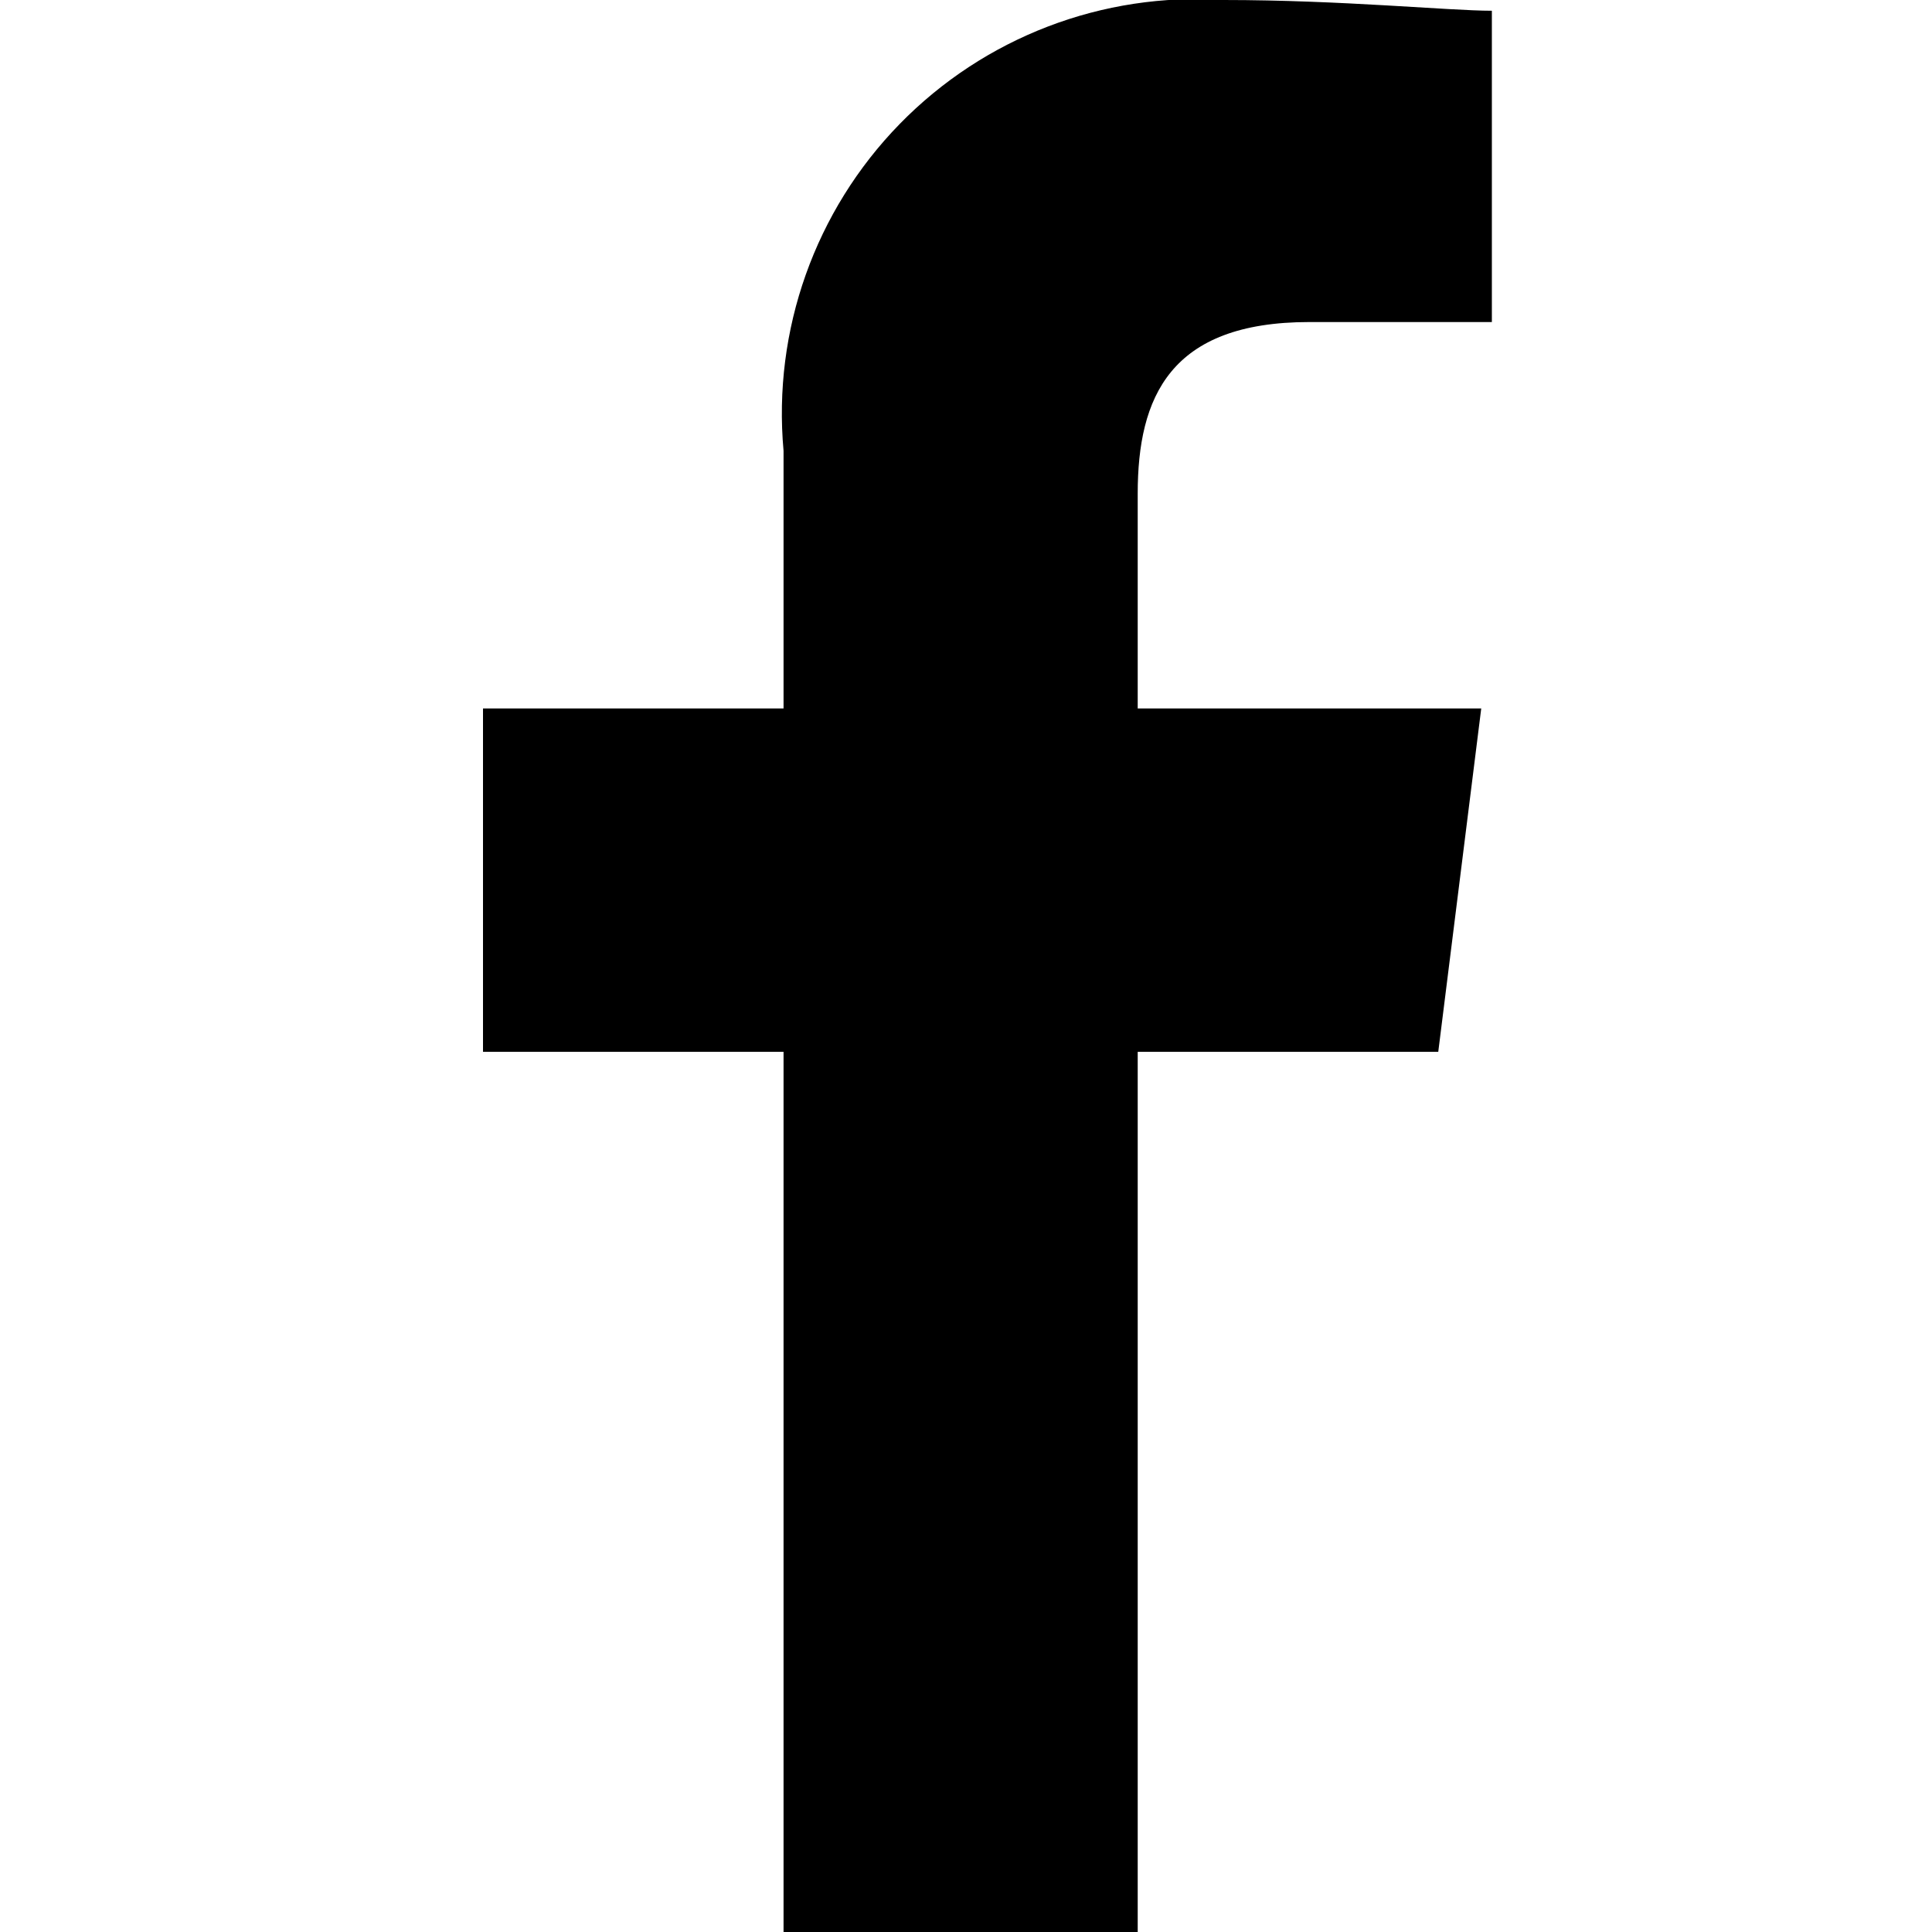
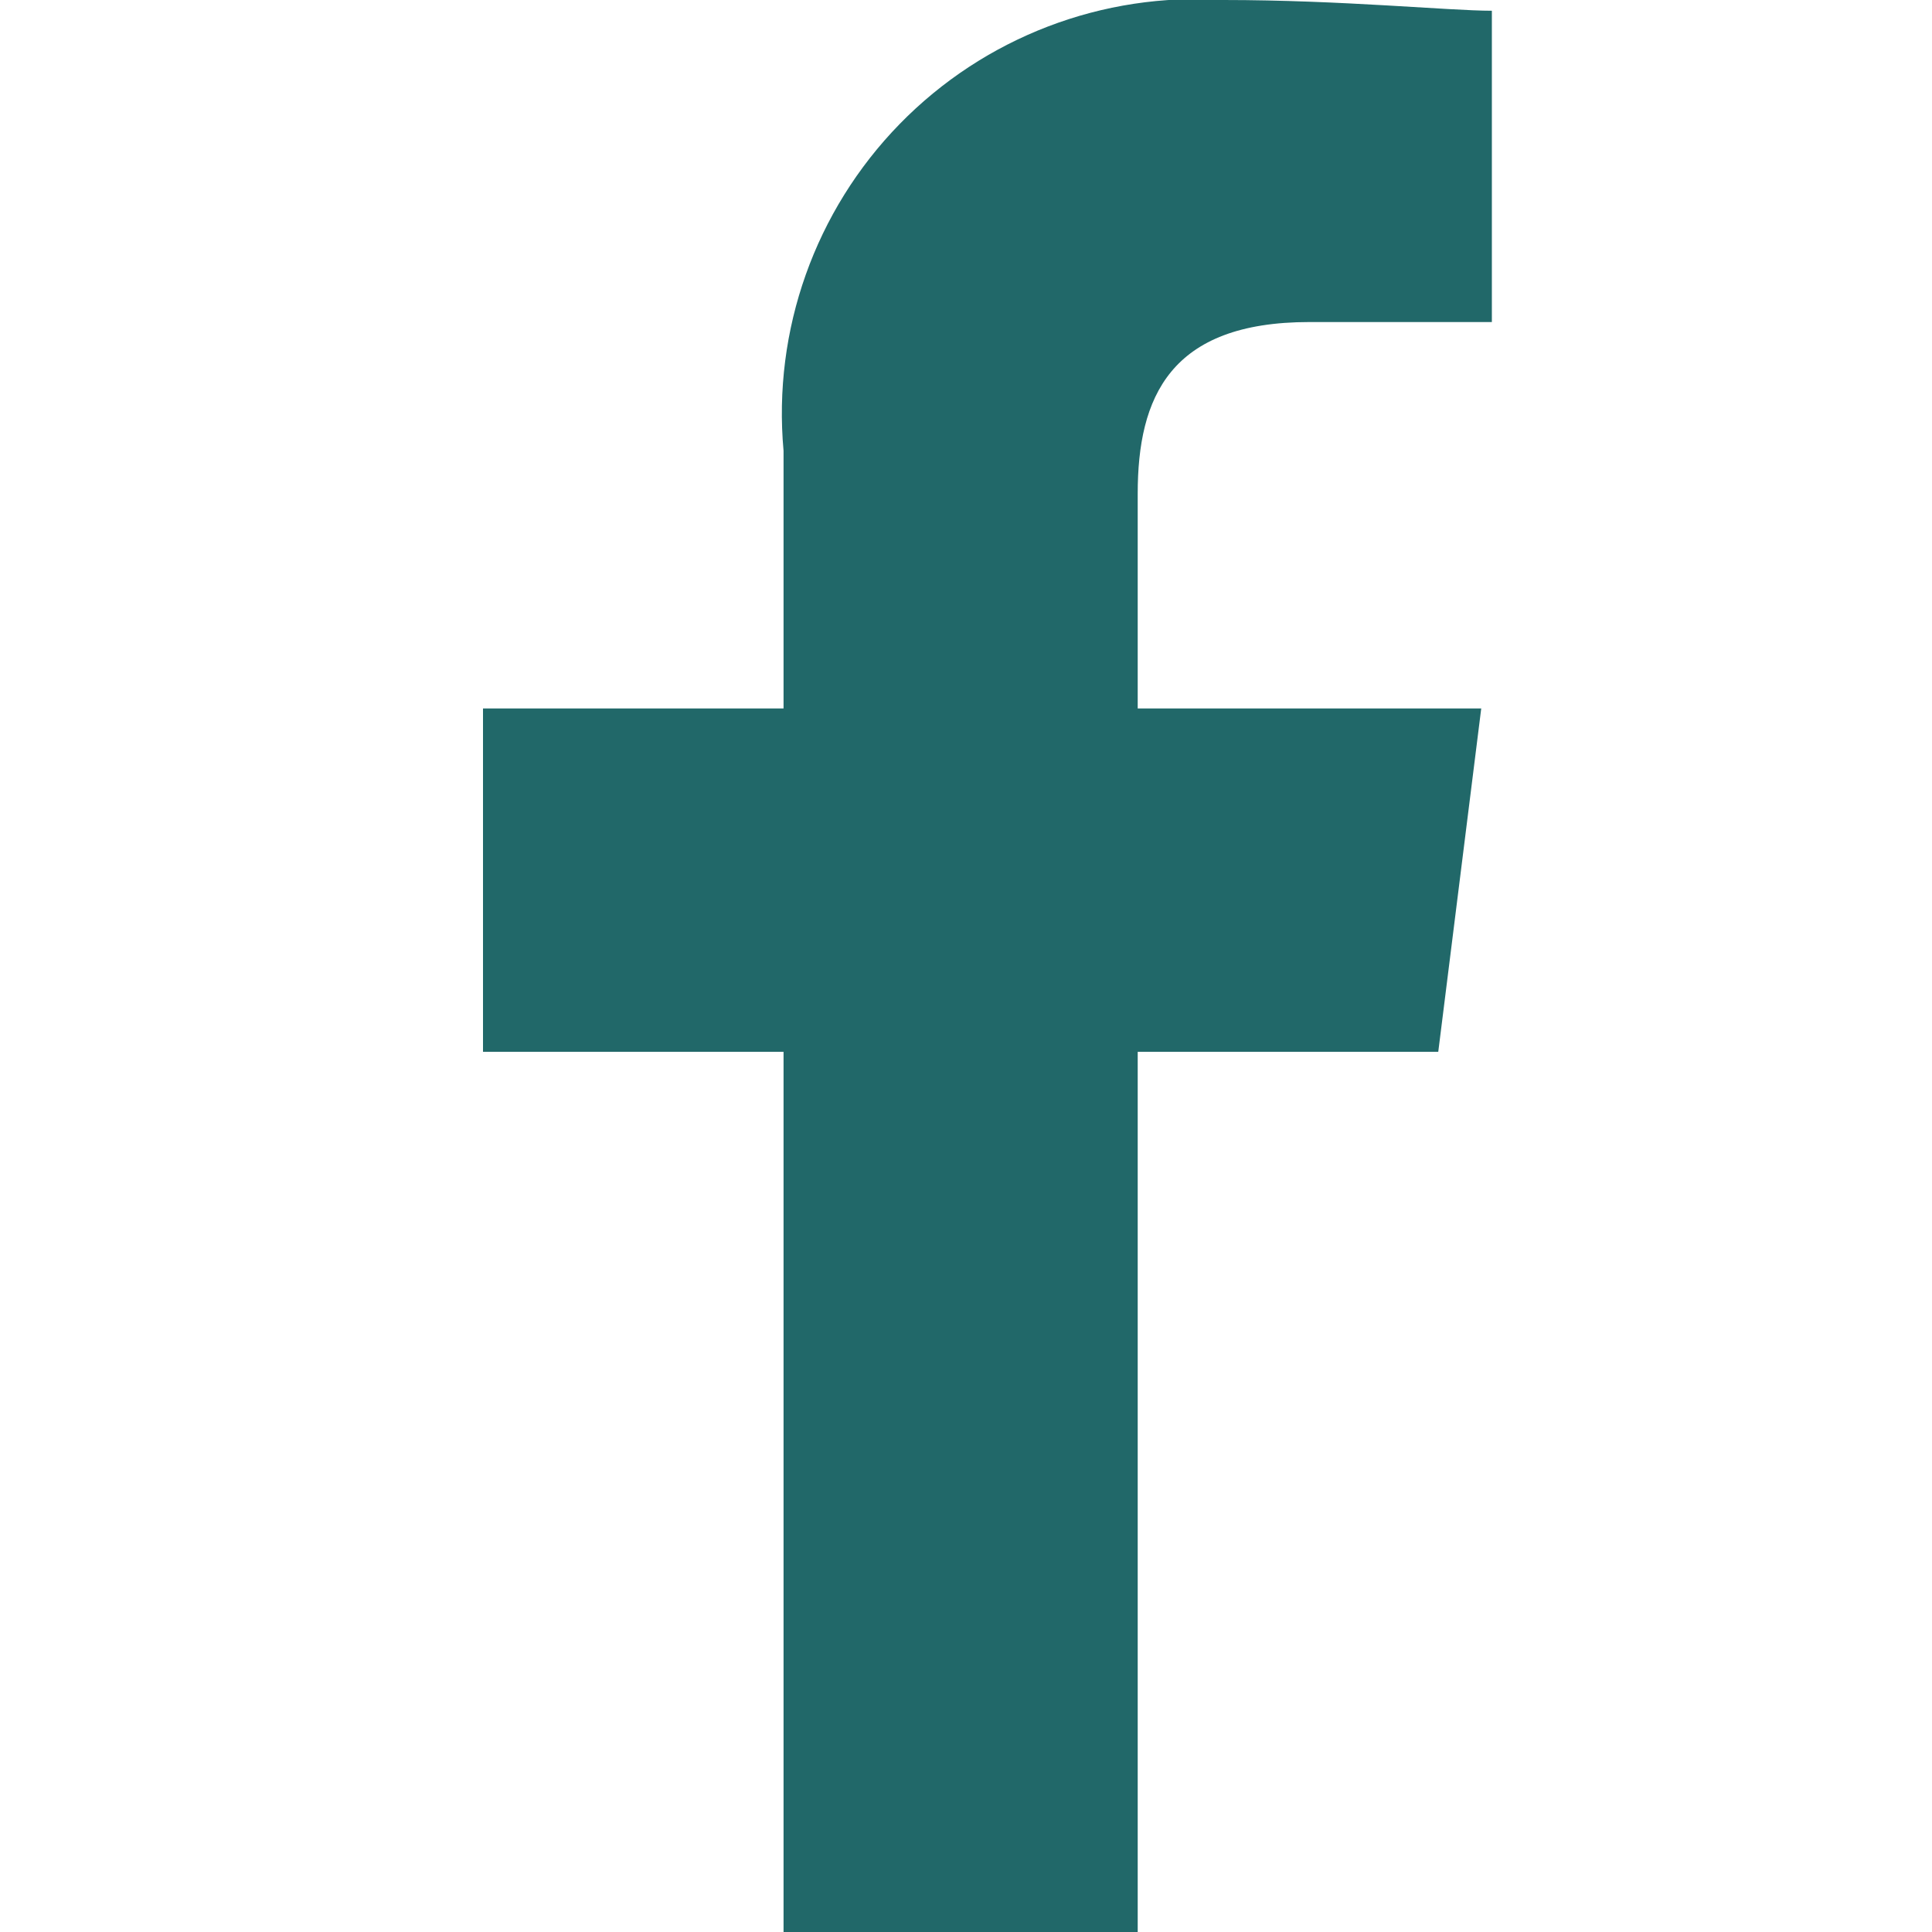
<svg xmlns="http://www.w3.org/2000/svg" id="Symbol_3_1" data-name="Symbol 3 – 1" width="16" height="16" viewBox="0 0 16 16">
  <defs>
    <style>
      .cls-1 {
        fill: none;
      }

      .cls-2 {
-         fill: black;
+         fill: #216869;
      }
    </style>
  </defs>
  <rect id="Rectangle_1458" data-name="Rectangle 1458" class="cls-1" width="16" height="16" />
  <path id="Path_1" data-name="Path 1" class="cls-2" d="M85.422,16V8.711h2.489l.356-2.844H85.422V4.089c0-.8.267-1.422,1.422-1.422h1.511V.089C88,.089,87.111,0,86.133,0a3.431,3.431,0,0,0-3.644,3.733V5.867H80V8.711h2.489V16Z" transform="translate(-76)" />
</svg>
